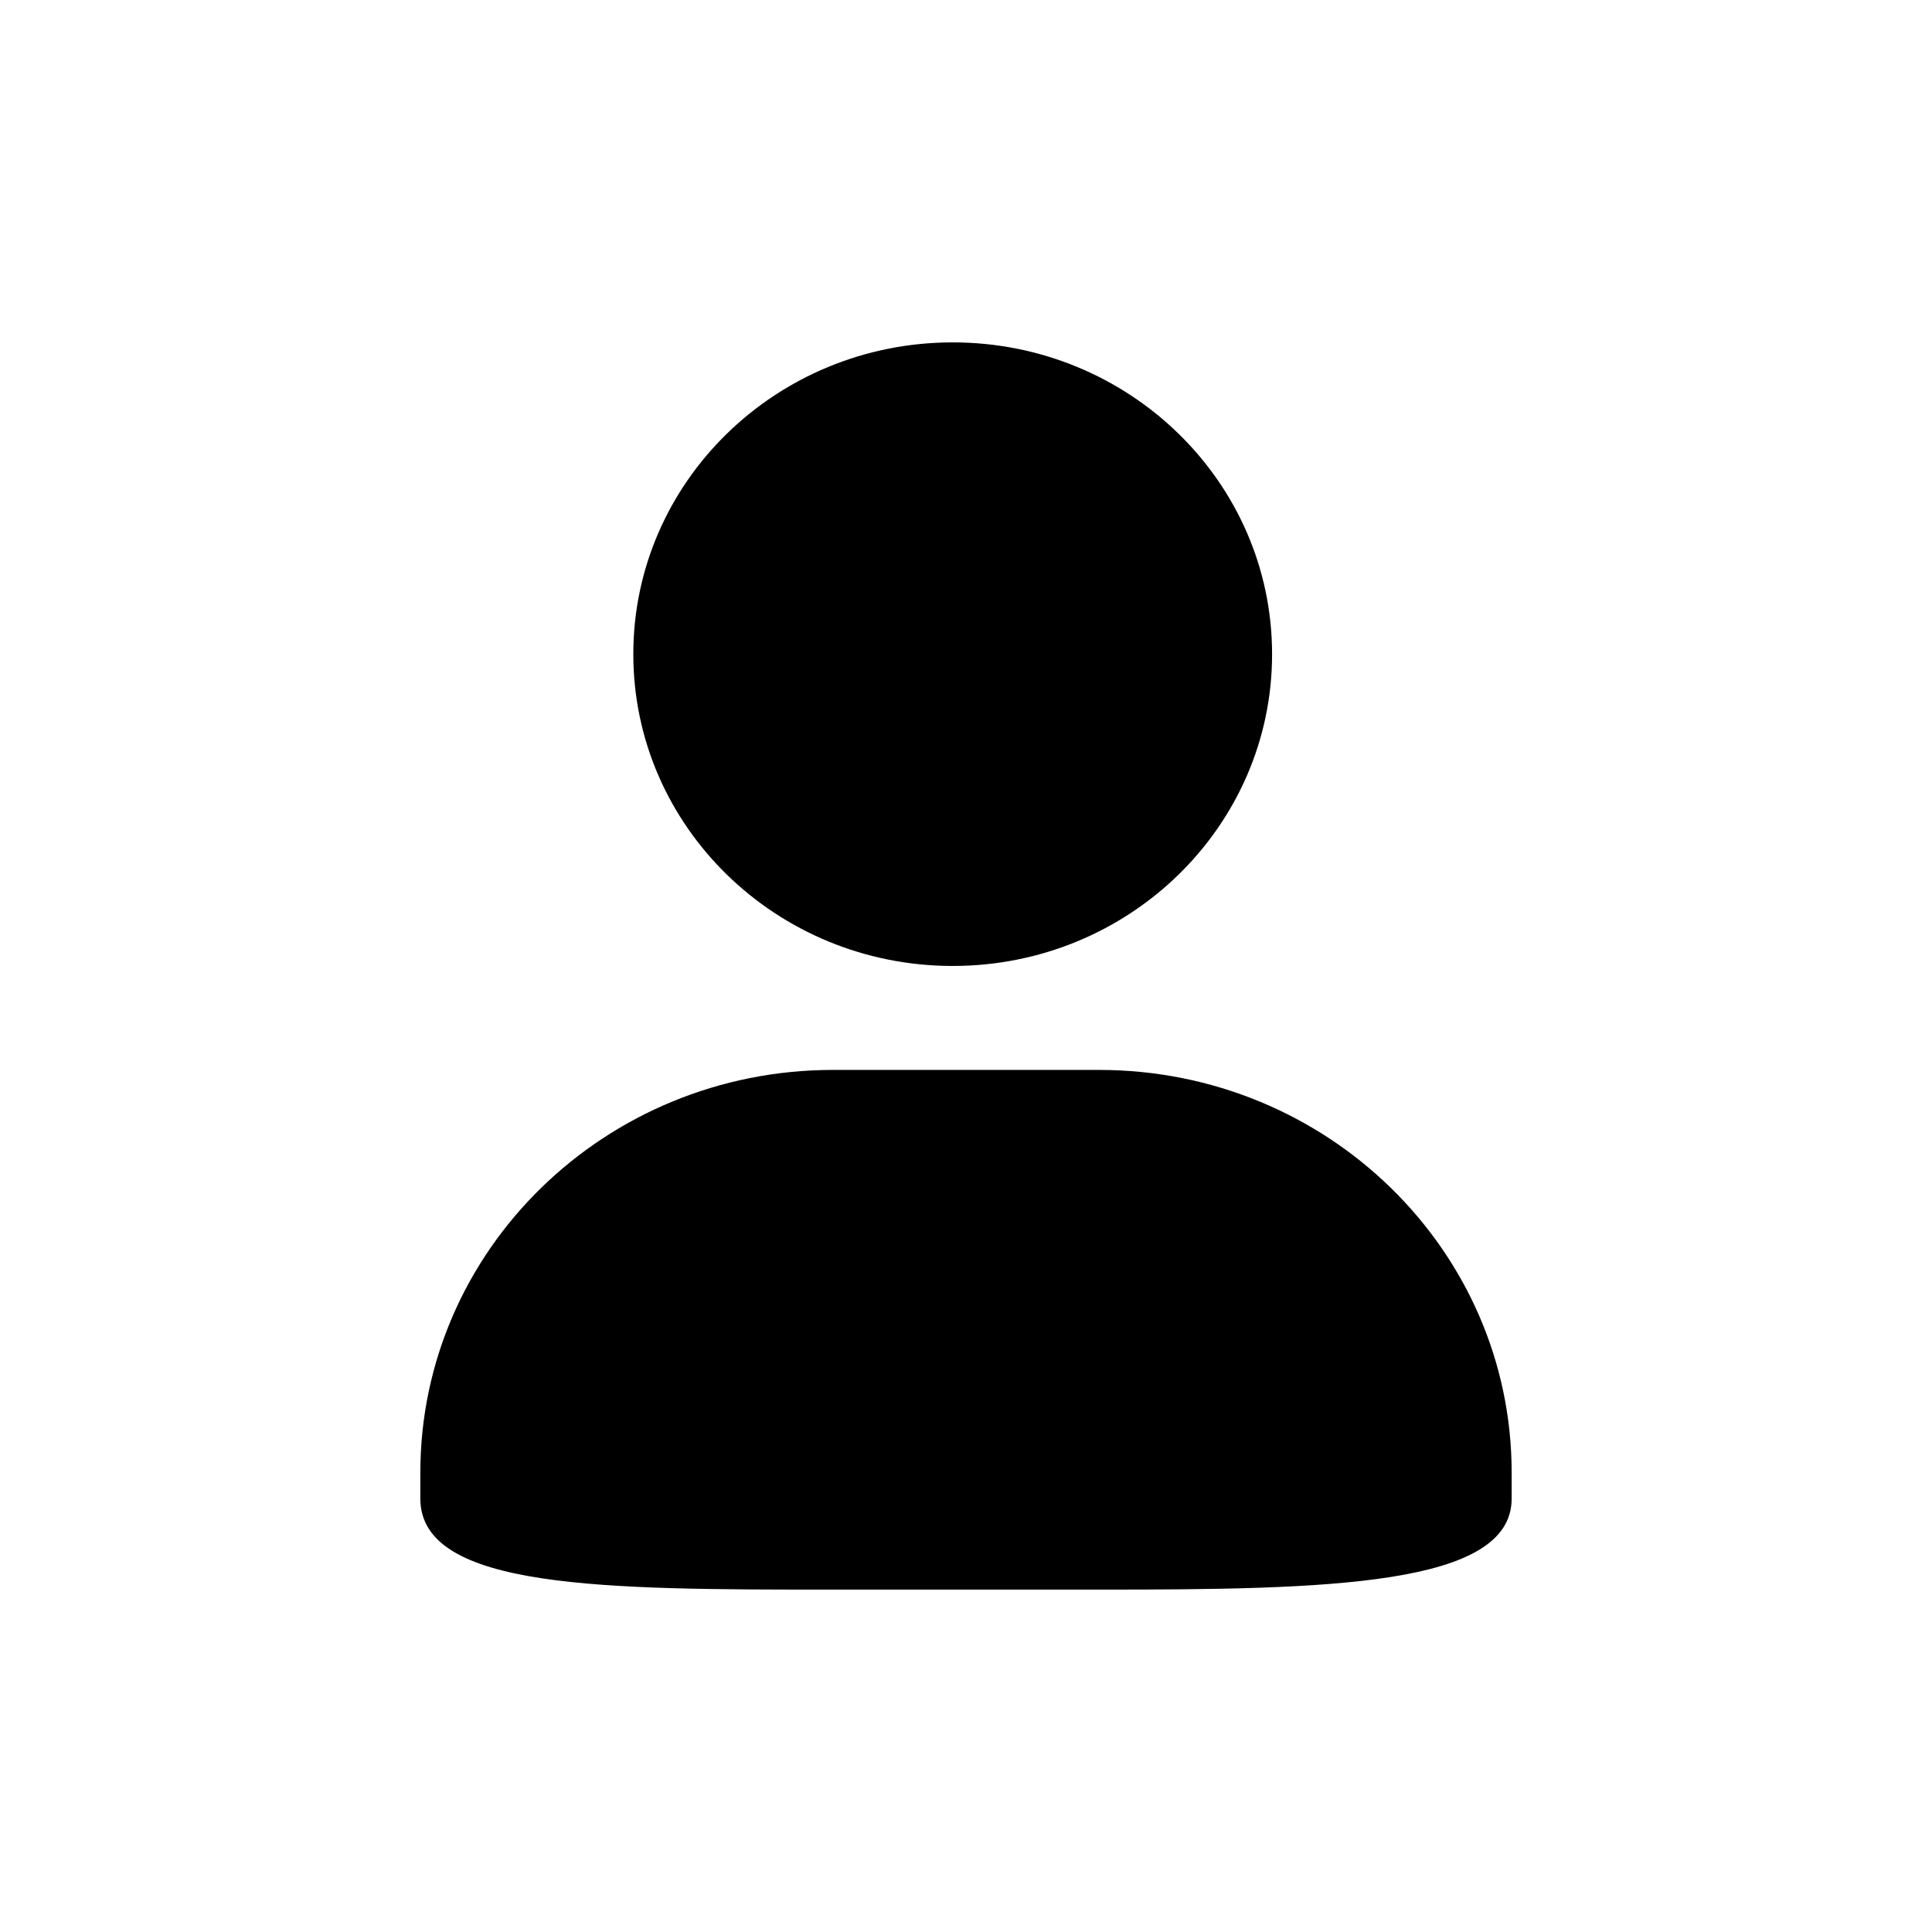
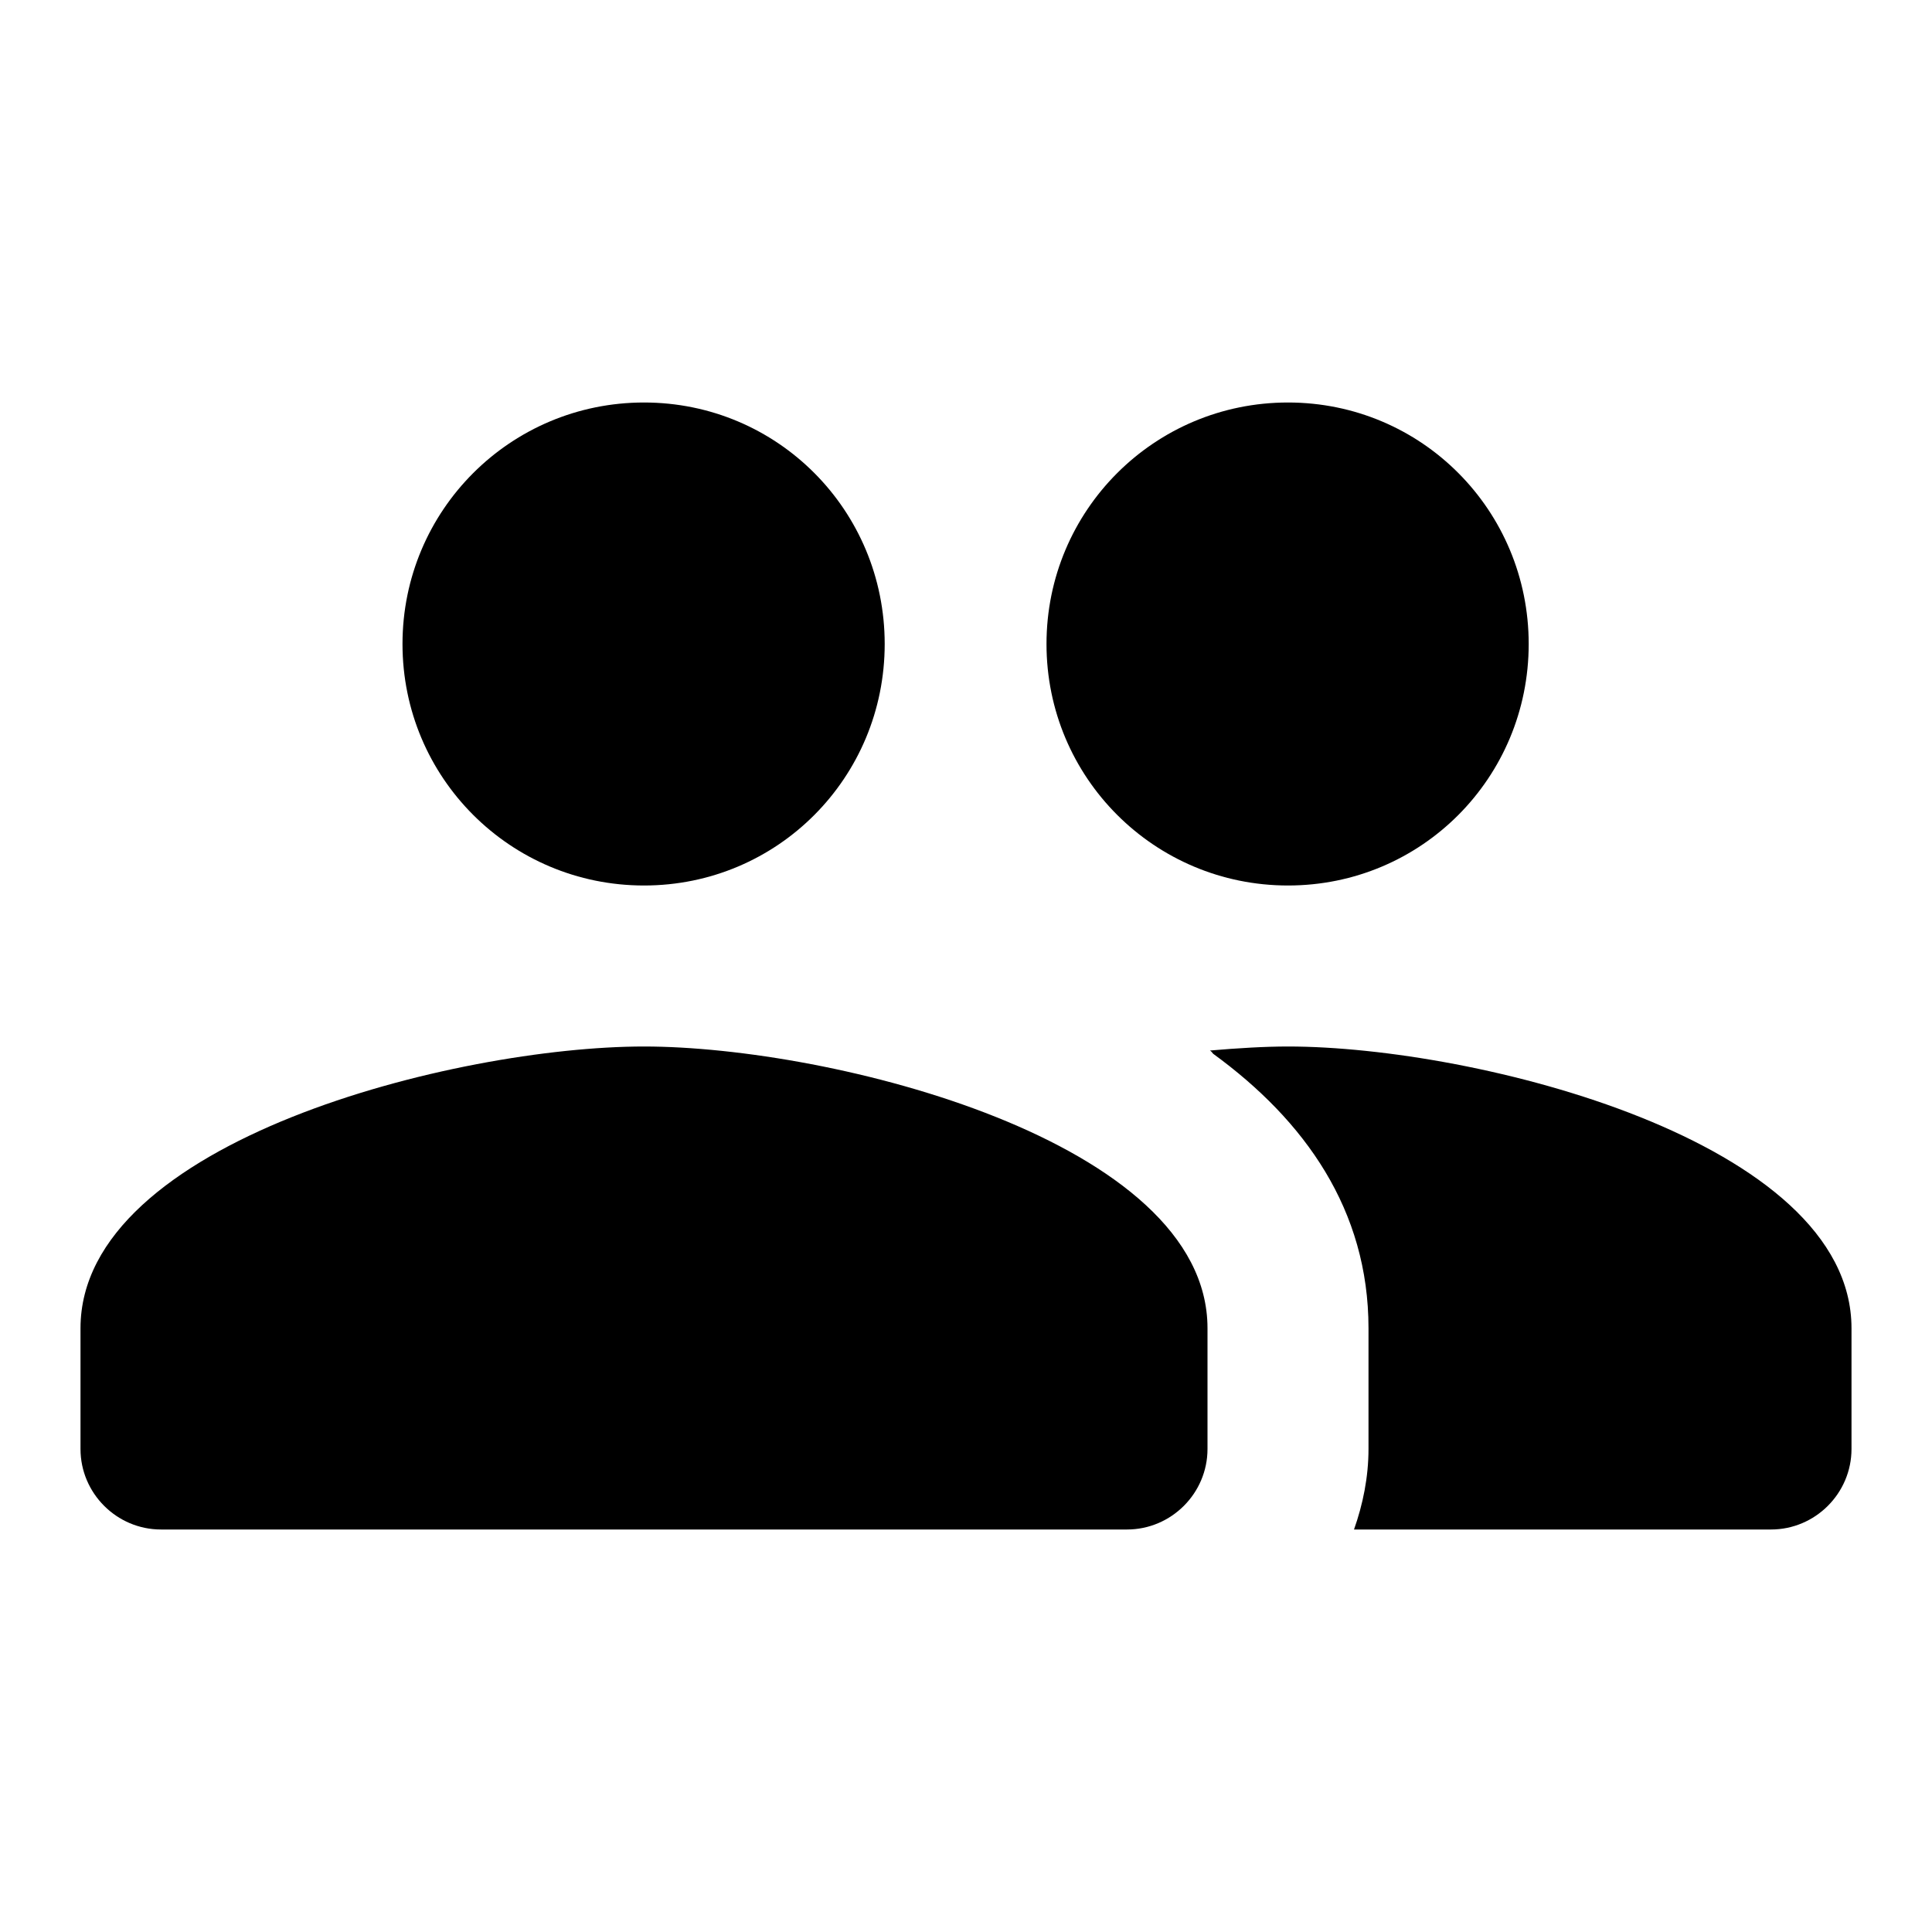
- <svg xmlns="http://www.w3.org/2000/svg" t="1503993891882" class="icon" style="" viewBox="0 0 1024 1024" version="1.1" p-id="7986" width="64" height="64">
-   <defs>
-     <style type="text/css" />
-   </defs>
-   <path d="M504.951 511.98c93.49 0 169.28-74.002 169.28-165.26 0-91.276-75.79-165.248-169.28-165.248-93.486 0-169.287 73.972-169.279 165.248-0.001 91.258 75.793 165.26 169.28 165.26z m77.6 55.098H441.466c-120.767 0-218.678 95.564-218.678 213.45V794.3c0 48.183 97.911 48.229 218.678 48.229H582.55c120.754 0 218.66-1.78 218.66-48.229v-13.77c0-117.887-97.898-213.45-218.66-213.45z" p-id="7987" />
+ <svg xmlns="http://www.w3.org/2000/svg" width="24" height="24" viewBox="0 0 24 24">
+   <path fill="none" d="M0 0h24v24H0V0z" />
+   <path d="M16 11c1.66 0 2.99-1.34 2.99-3S17.66 5 16 5s-3 1.34-3 3 1.34 3 3 3zm-8 0c1.66 0 2.99-1.34 2.99-3S9.66 5 8 5 5 6.34 5 8s1.34 3 3 3zm0 2c-2.33 0-7 1.17-7 3.5V18c0 .55.45 1 1 1h12c.55 0 1-.45 1-1v-1.5c0-2.33-4.67-3.5-7-3.5zm8 0c-.29 0-.62.02-.97.05.02.01.03.03.04.04 1.14.83 1.93 1.94 1.93 3.41V18c0 .35-.07.69-.18 1H22c.55 0 1-.45 1-1v-1.5c0-2.33-4.67-3.5-7-3.5z" />
</svg>
